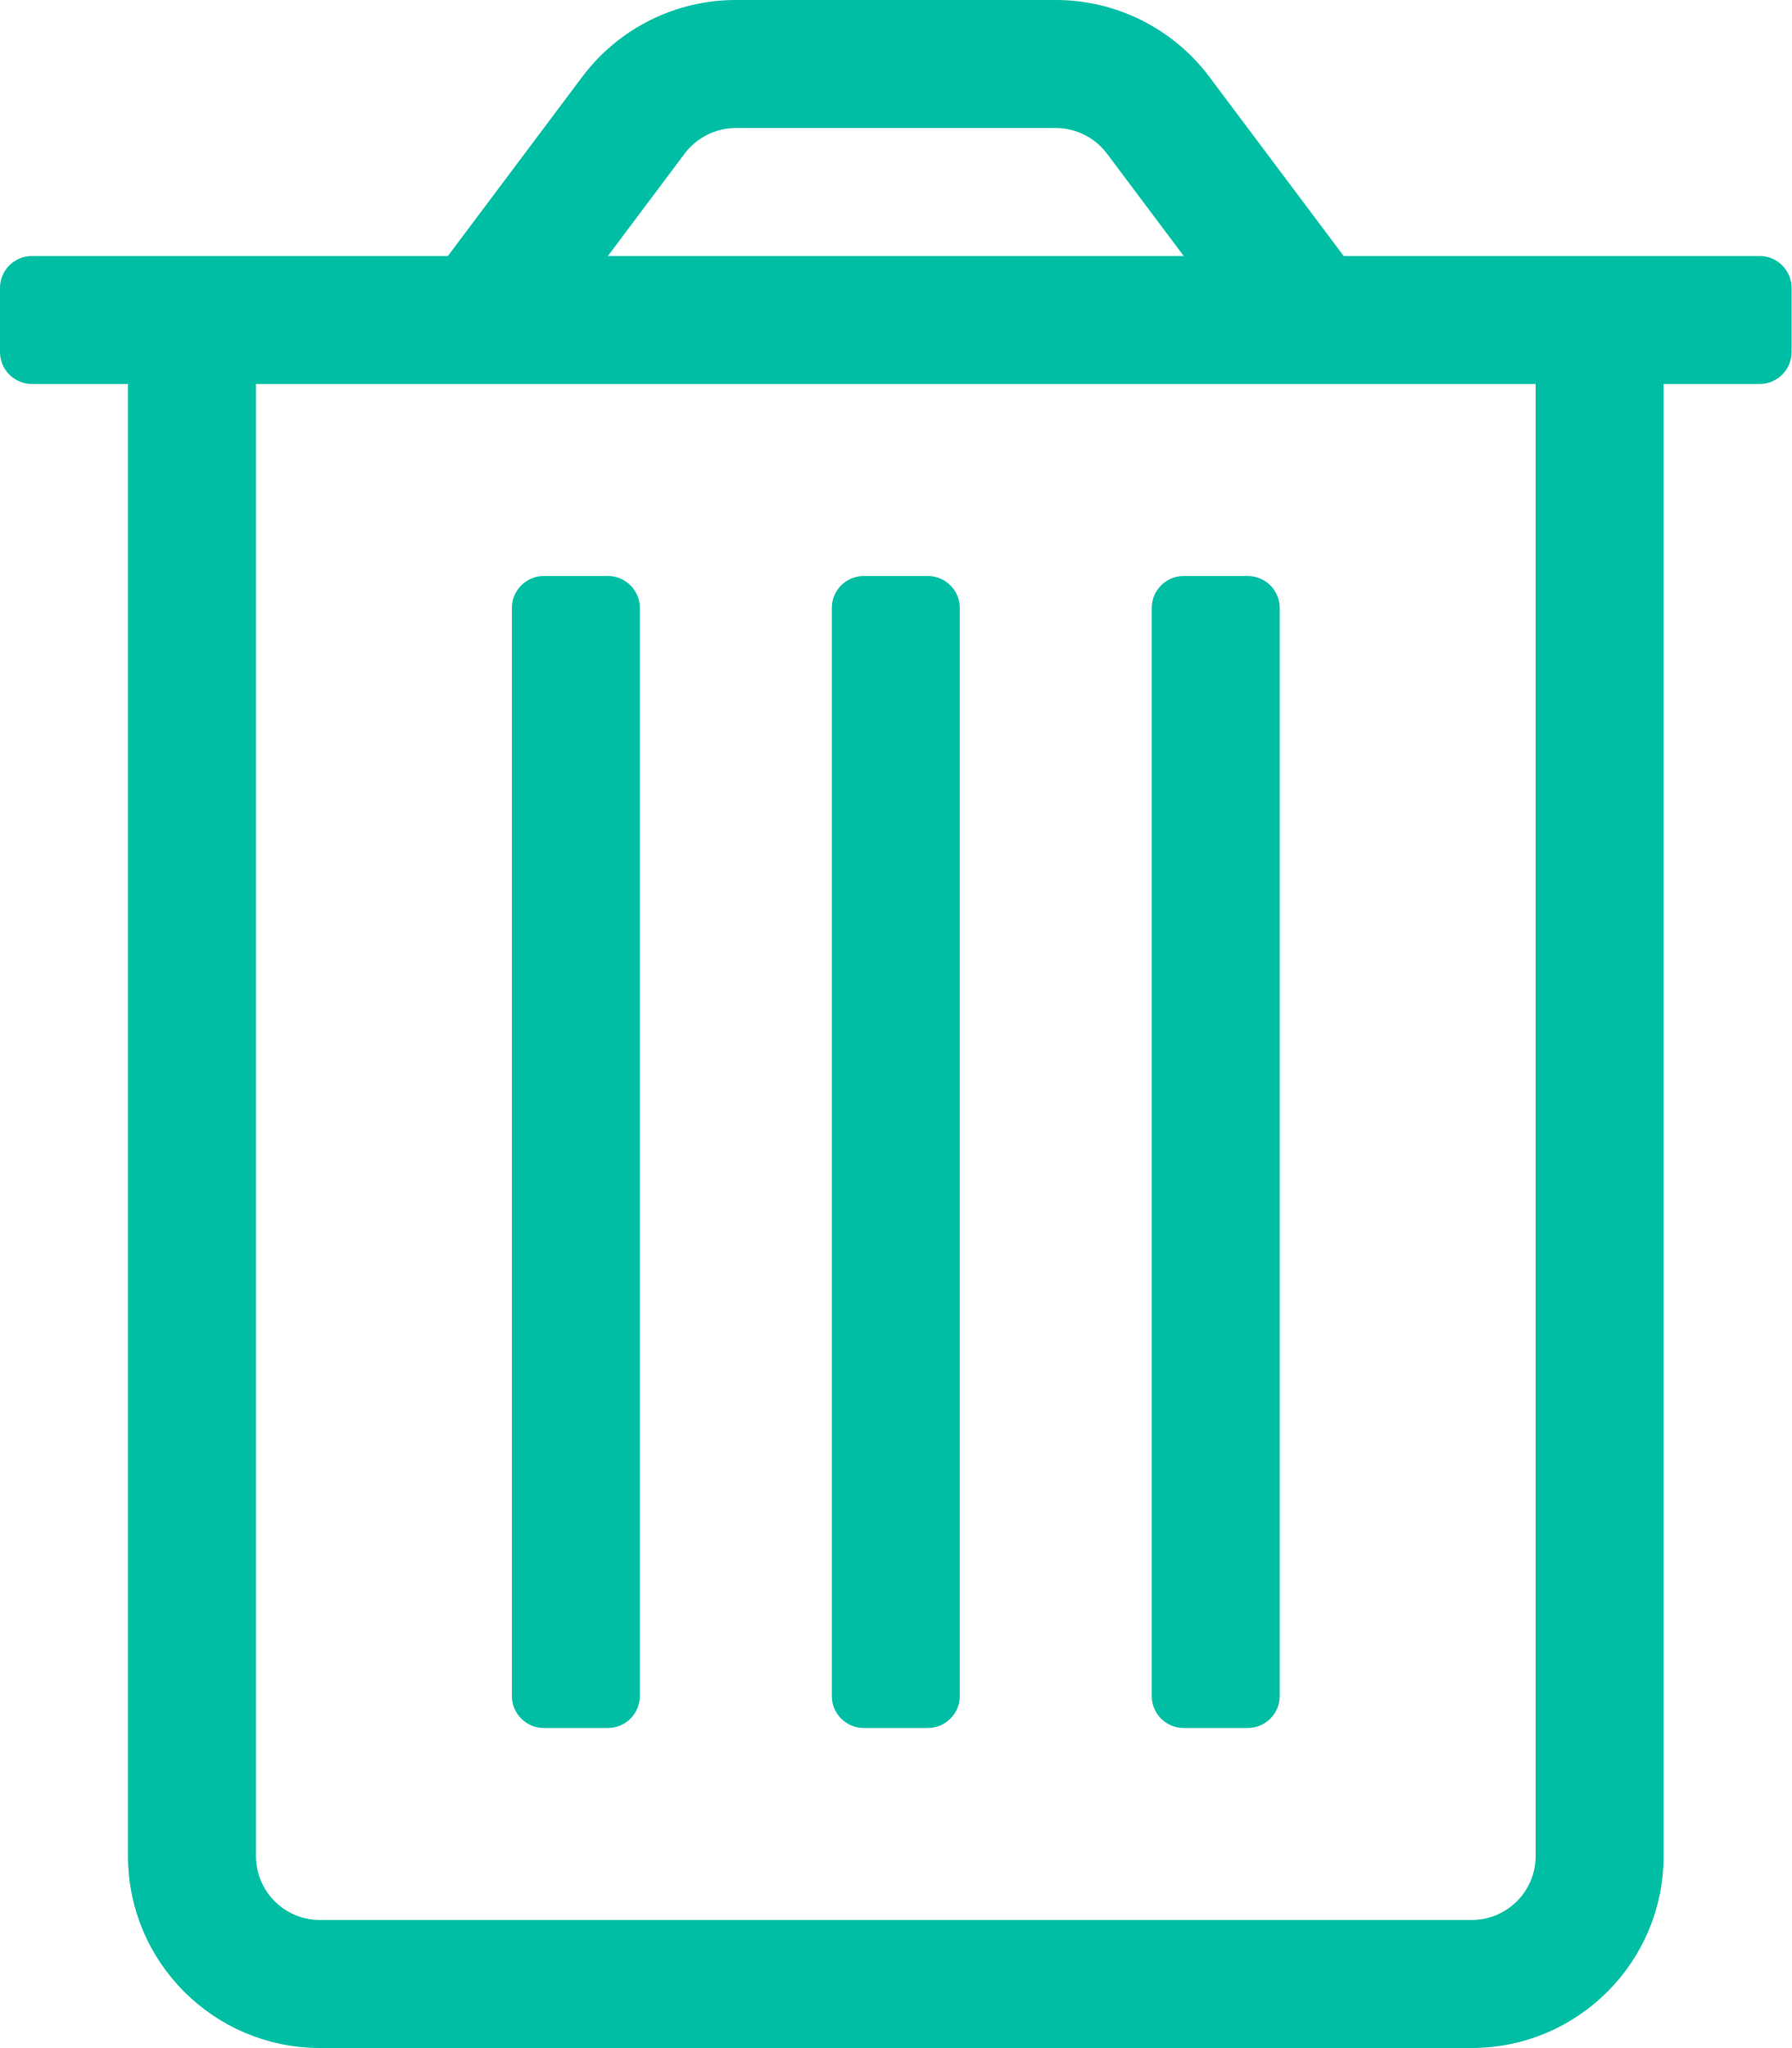
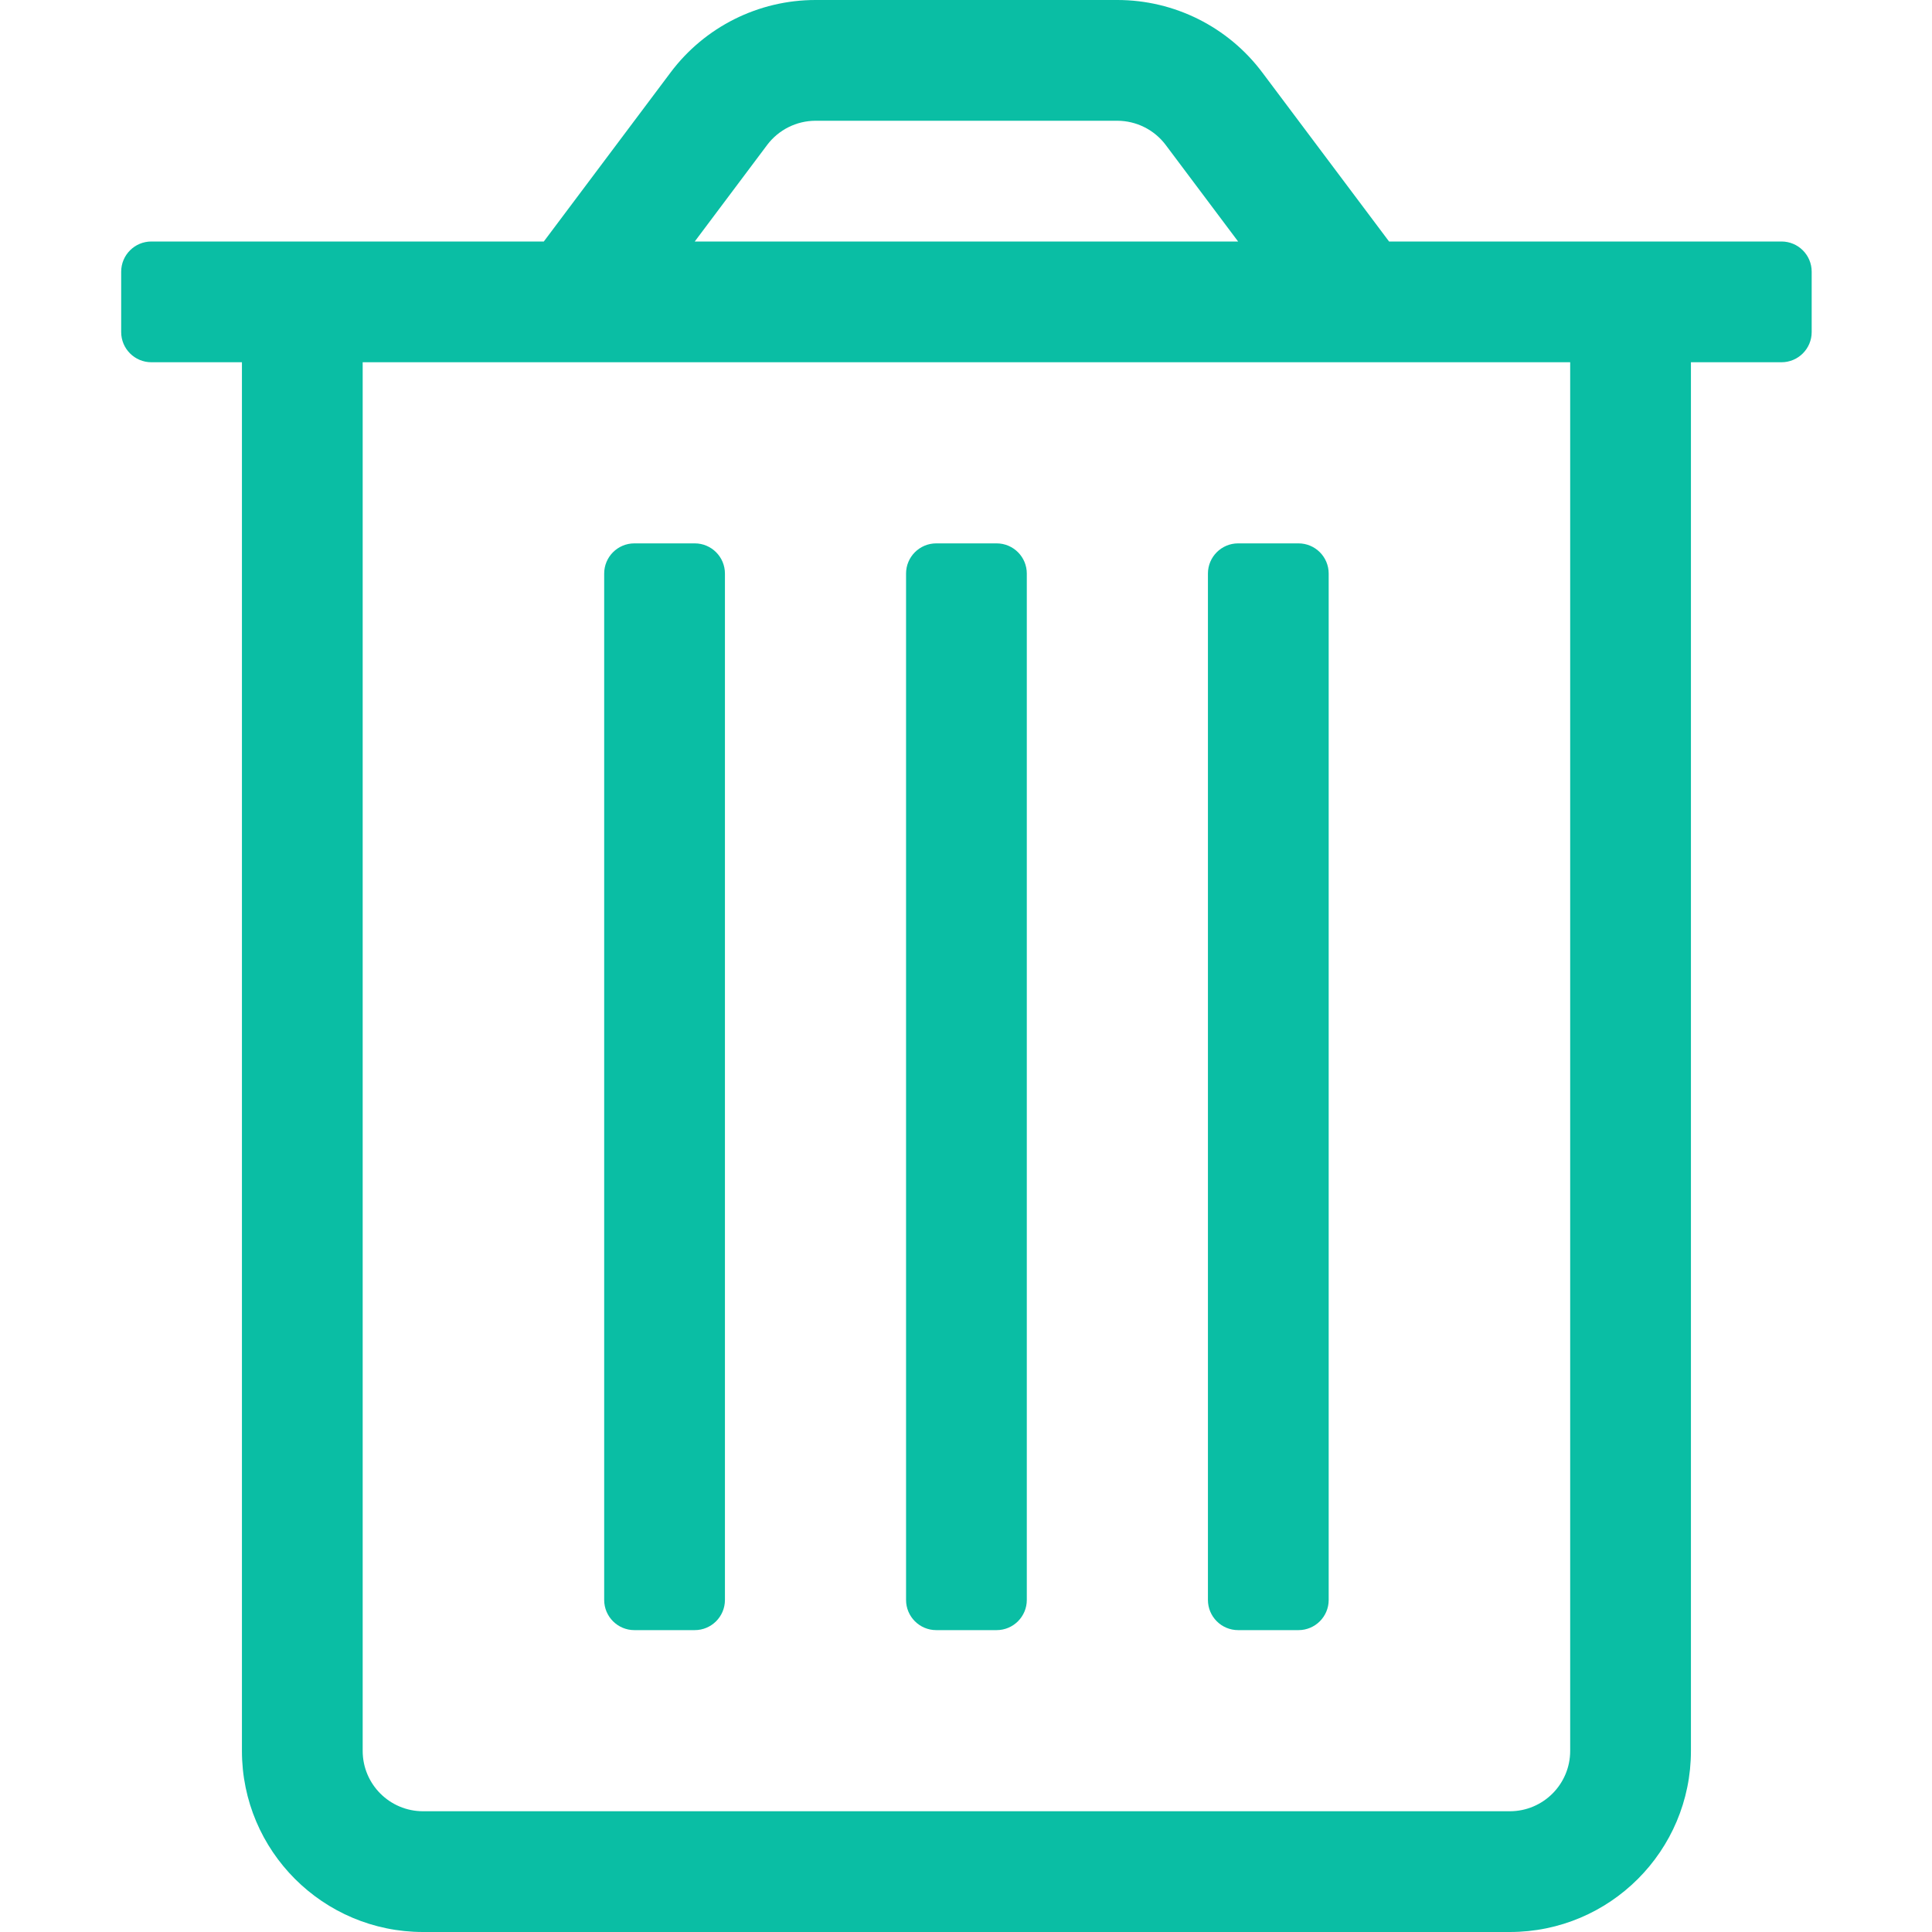
- <svg xmlns="http://www.w3.org/2000/svg" version="1.1" id="Layer_1" x="0px" y="0px" viewBox="0 0 448 512" enable-background="new 0 0 448 512" xml:space="preserve">
-   <path fill="#00BEA4" d="M296,432h16c4.418,0,8-3.582,8-8V152c0-4.418-3.582-8-8-8h-16c-4.418,0-8,3.582-8,8v272  C288,428.418,291.582,432,296,432z M136,432h16c4.418,0,8-3.582,8-8V152c0-4.418-3.582-8-8-8h-16c-4.418,0-8,3.582-8,8v272  C128,428.418,131.582,432,136,432z M440,64H336l-33.6-44.8C293.335,7.113,279.108,0,264,0h-80c-15.108,0-29.335,7.113-38.4,19.2  L112,64H8c-4.418,0-8,3.582-8,8v16c0,4.418,3.582,8,8,8h24v368c0,26.51,21.49,48,48,48l0,0h288c26.51,0,48-21.49,48-48l0,0V96h24  c4.418,0,8-3.582,8-8V72C448,67.582,444.418,64,440,64z M171.2,38.4c3.032-4.017,7.768-6.384,12.8-6.4h80  c5.032,0.016,9.768,2.383,12.8,6.4L296,64H152L171.2,38.4z M384,464c0,8.837-7.163,16-16,16H80c-8.837,0-16-7.163-16-16V96h320V464z   M216,432h16c4.418,0,8-3.582,8-8V152c0-4.418-3.582-8-8-8h-16c-4.418,0-8,3.582-8,8v272C208,428.418,211.582,432,216,432z" />
+ <svg xmlns="http://www.w3.org/2000/svg" width="4464.57" height="4464.57" viewBox="0 0 4464.57 4464.57">
+   <path fill="#0ABEA4" d="M2861.115 3766.98h139.518c38.527 0 69.76-31.232 69.76-69.759V1325.419c0-38.526-31.232-69.759-69.76-69.759h-139.518c-38.526 0-69.759 31.232-69.759 69.759v2371.803c0 38.526 31.233 69.758 69.759 69.758zm-1395.177 0h139.518c38.527 0 69.759-31.232 69.759-69.759V1325.419c0-38.526-31.231-69.759-69.759-69.759h-139.518c-38.527 0-69.76 31.232-69.76 69.759v2371.803c0 38.526 31.232 69.758 69.76 69.758zM4116.775 558.071H3209.91l-292.988-390.65C2837.877 62.027 2713.822 0 2582.08 0h-697.59c-131.742 0-255.797 62.027-334.842 167.421l-292.988 390.65H349.795c-38.527 0-69.759 31.232-69.759 69.759v139.518c0 38.527 31.232 69.759 69.759 69.759h209.276v3208.91c0 231.163 187.39 418.554 418.554 418.554h2511.32c231.164 0 418.554-187.391 418.554-418.554V837.106h209.276c38.527 0 69.759-31.231 69.759-69.759V627.83c0-38.526-31.231-69.759-69.759-69.759zM1772.877 334.843a140.386 140.386 0 0 1 111.613-55.807h697.59a140.385 140.385 0 0 1 111.613 55.807l167.422 223.229h-1255.66l167.422-223.229zm1855.586 3711.174c0 77.058-62.46 139.518-139.518 139.518H977.625c-77.058 0-139.518-62.46-139.518-139.518V837.106h2790.355v3208.911zM2163.526 3766.98h139.518c38.526 0 69.759-31.232 69.759-69.759V1325.419c0-38.526-31.232-69.759-69.759-69.759h-139.518c-38.526 0-69.759 31.232-69.759 69.759v2371.803c.001 38.526 31.233 69.758 69.759 69.758z" />
</svg>
